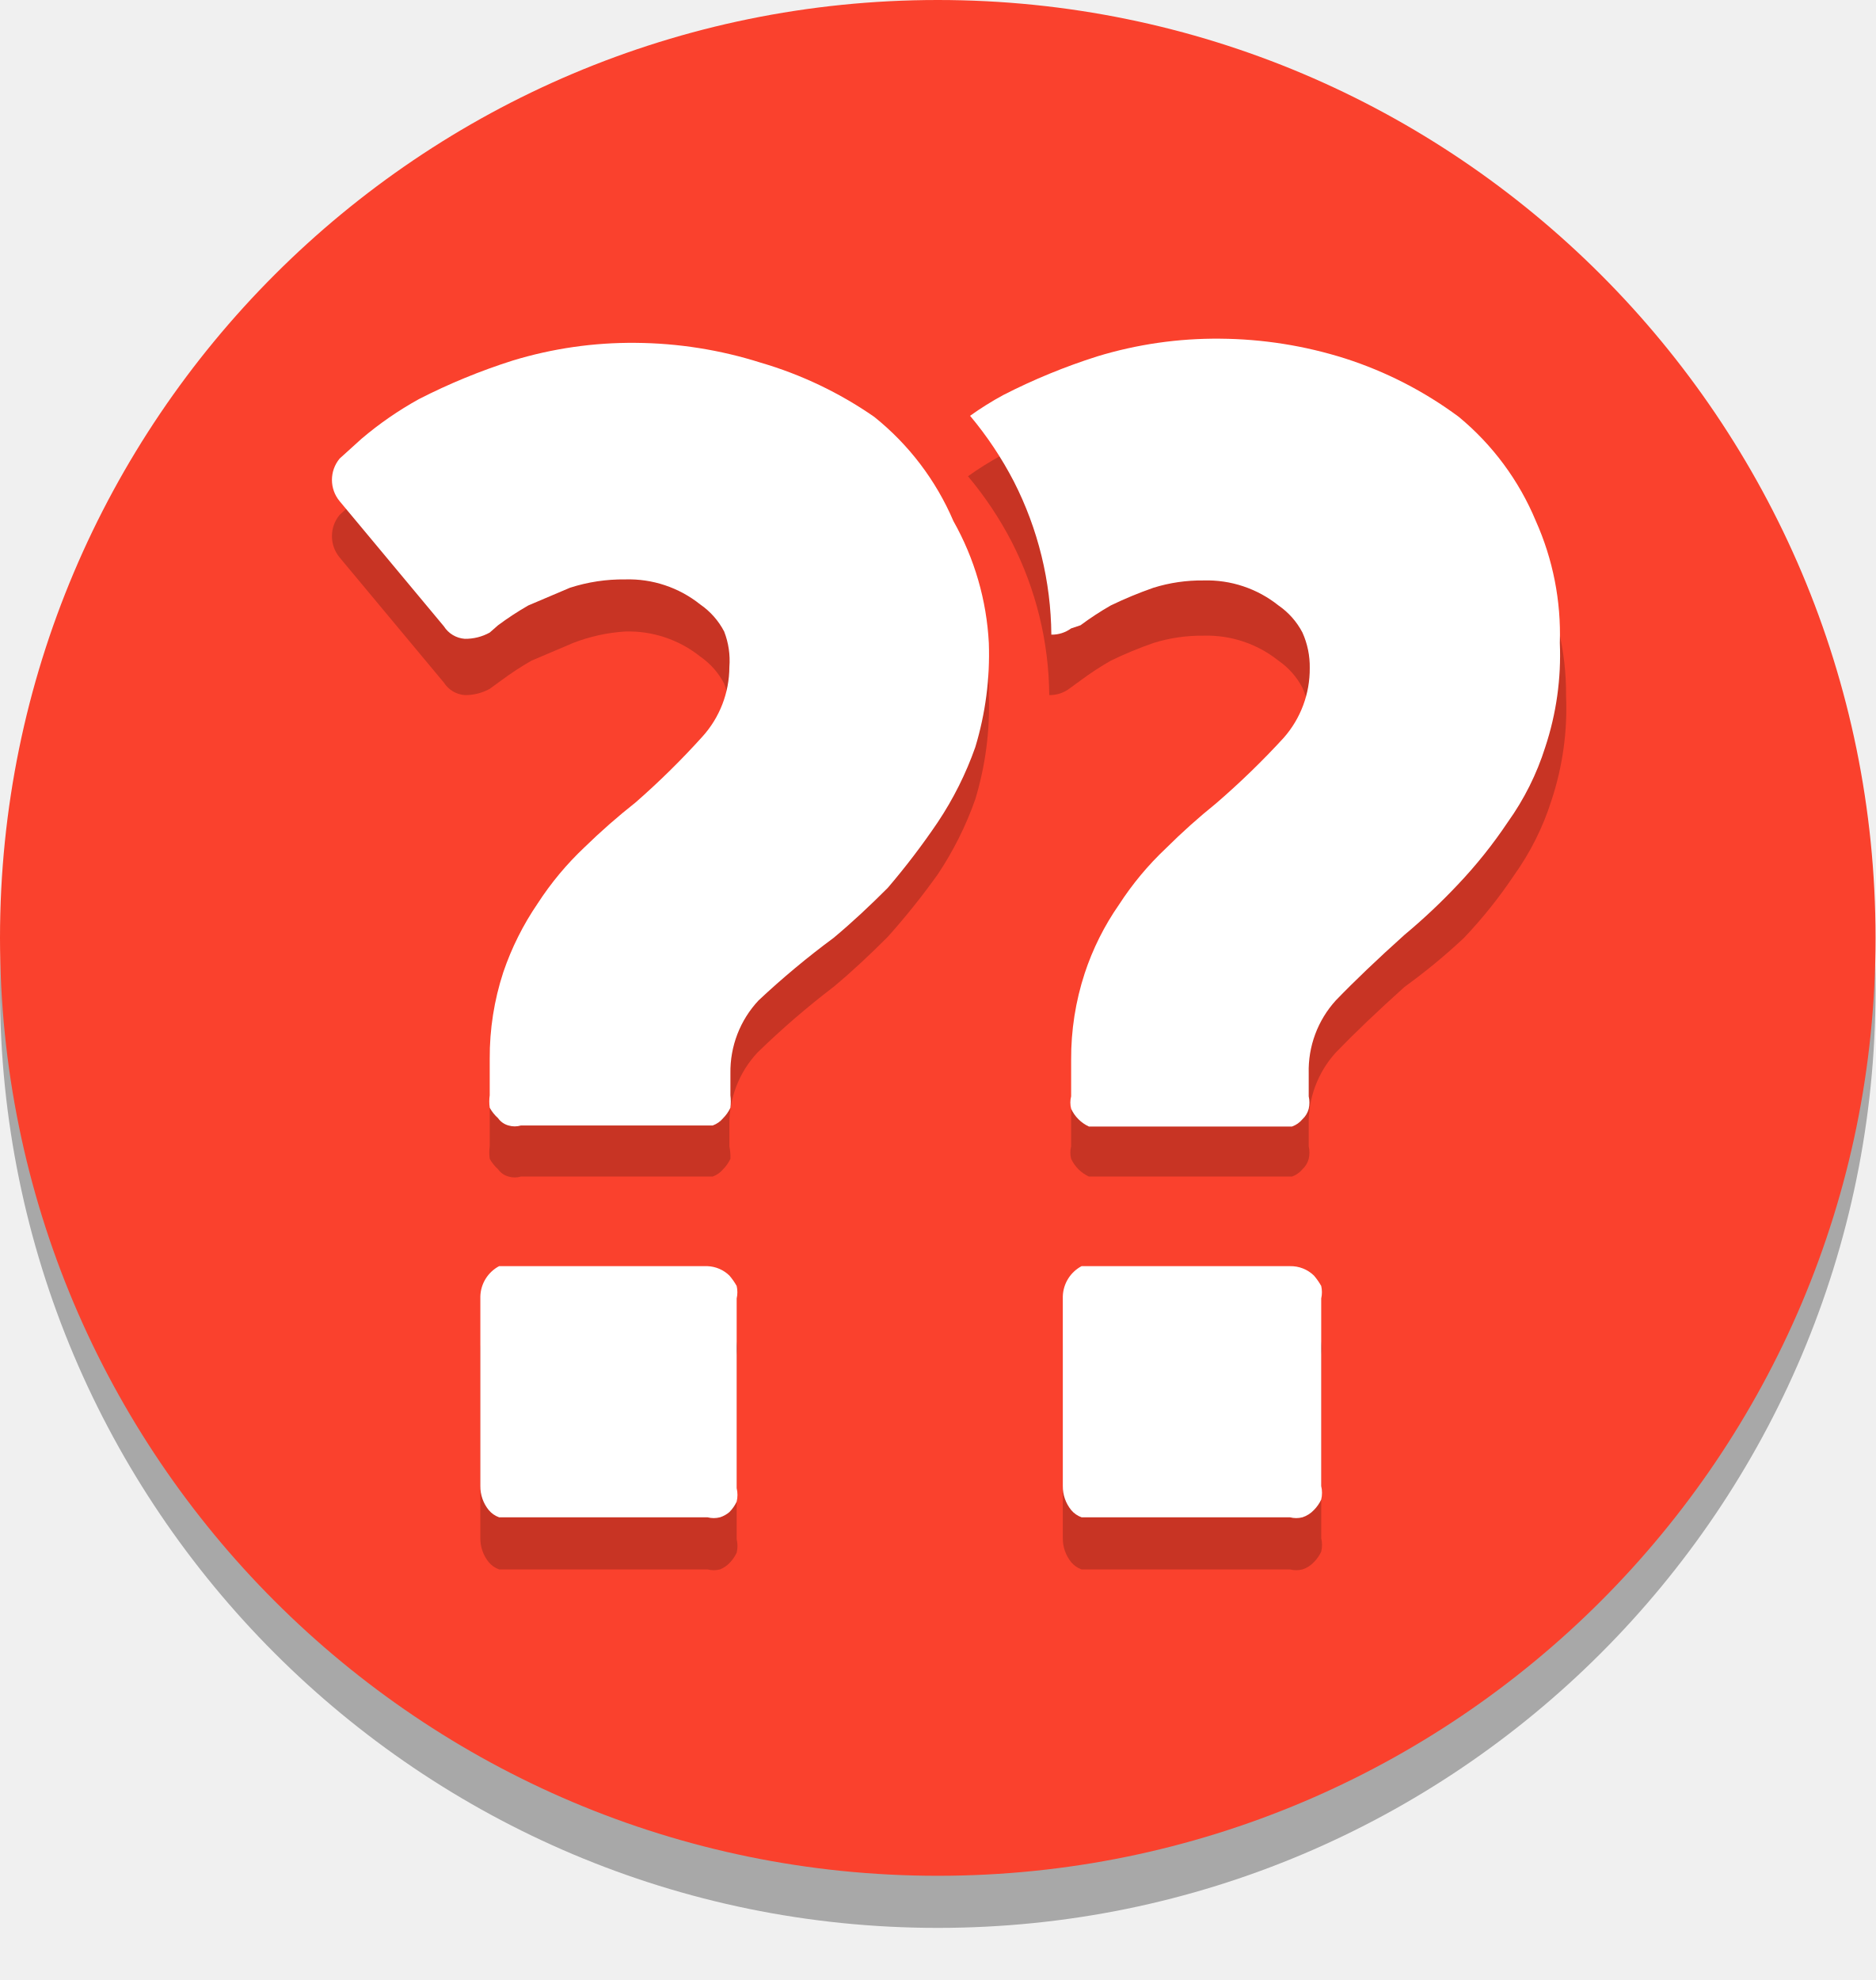
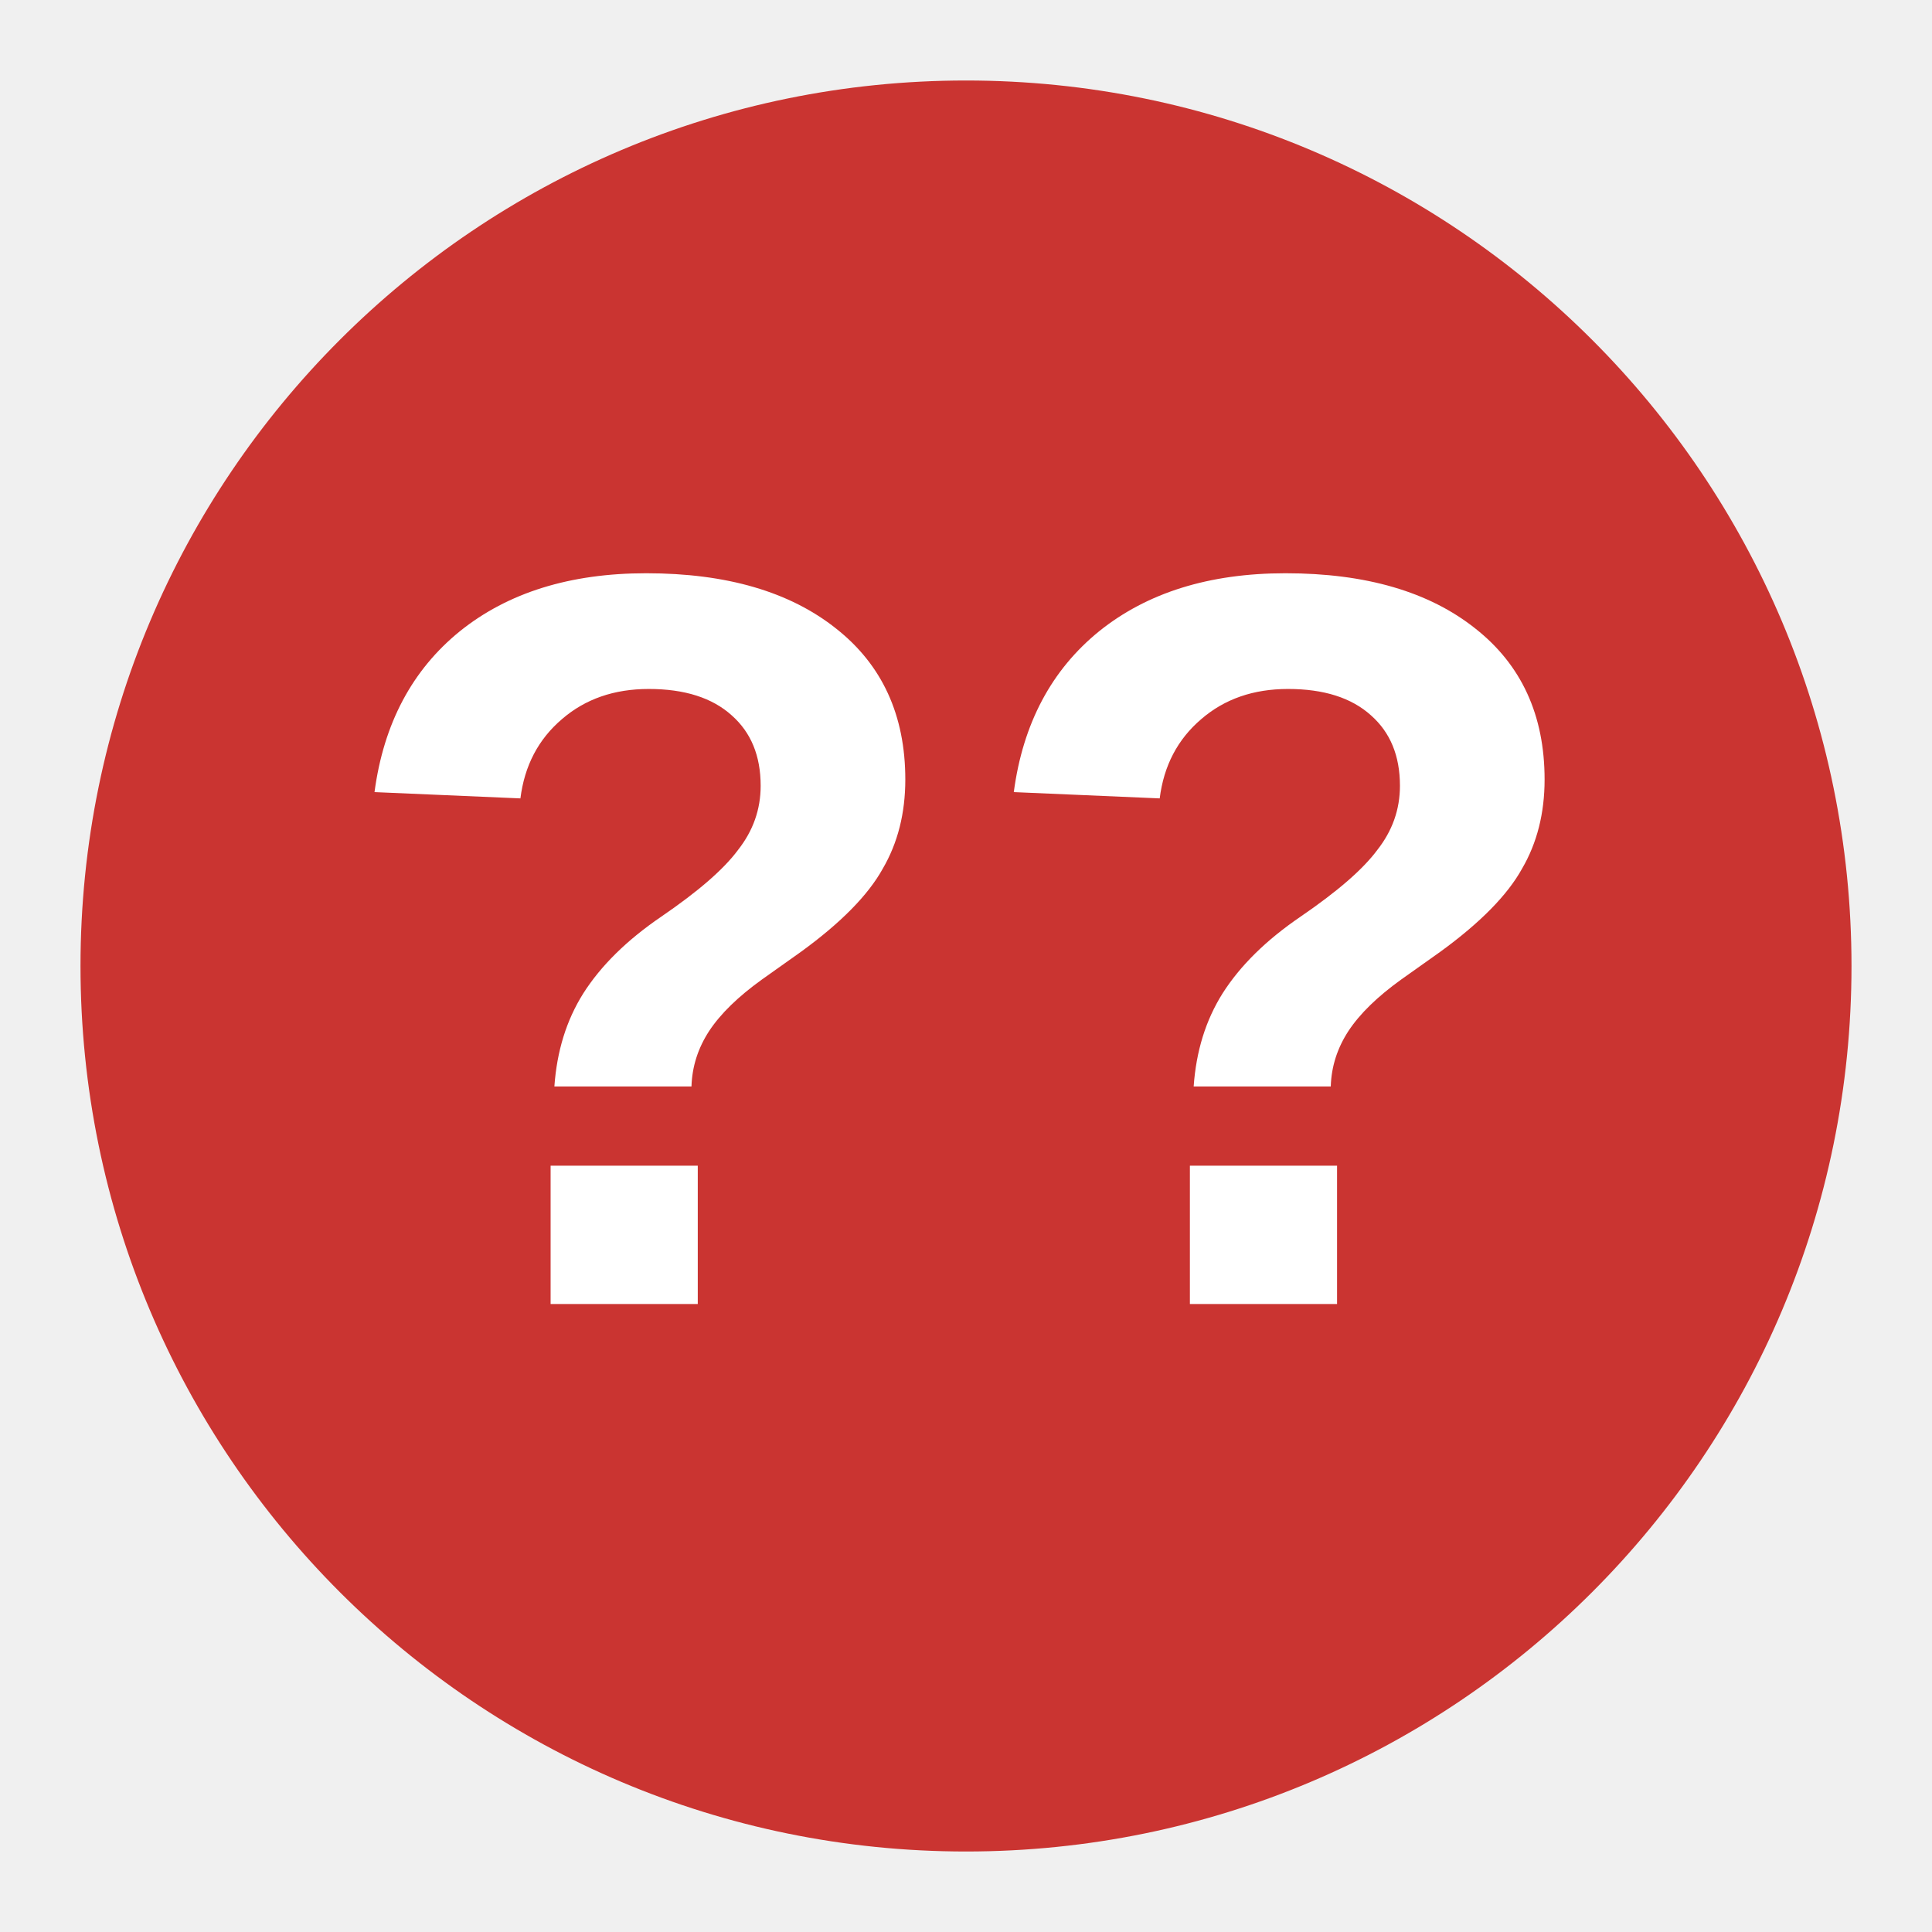
- <svg xmlns="http://www.w3.org/2000/svg" class="" width="100%" height="100%" viewBox="0 0 18 19" version="1.1" id="svg10" xml:space="preserve">
-   <defs id="defs10" />
-   <g id="blunder">
-     <path class="icon-shadow" opacity="0.3" d="M9,.5a9,9,0,1,0,9,9A9,9,0,0,0,9,.5Z" id="path1" />
-     <path class="icon-background" fill="#ca3431" d="M9,0a9,9,0,1,0,9,9A9,9,0,0,0,9,0Z" id="path2" style="fill:#fa412d;fill-opacity:1" />
-     <g class="icon-component-shadow" opacity="0.2" id="g6">
-       <path d="M14.74,5.45A2.58,2.58,0,0,0,14,4.54,3.76,3.76,0,0,0,12.89,4a4.07,4.07,0,0,0-1.2-.19A3.92,3.92,0,0,0,10.51,4a5.87,5.87,0,0,0-.9.37,3,3,0,0,0-.32.2,3.46,3.46,0,0,1,.42.63,3.29,3.29,0,0,1,.36,1.47.31.31,0,0,0,.19-.06l.11-.08a2.9,2.9,0,0,1,.29-.19,3.89,3.89,0,0,1,.41-.17,1.55,1.55,0,0,1,.48-.07,1.1,1.1,0,0,1,.72.24.72.72,0,0,1,.23.26.8.8,0,0,1,.07.34,1,1,0,0,1-.25.67,7.71,7.71,0,0,1-.65.63,6.2,6.2,0,0,0-.48.43,2.93,2.93,0,0,0-.45.54,2.55,2.55,0,0,0-.33.66,2.62,2.62,0,0,0-.13.83V11a.24.24,0,0,0,0,.12.35.35,0,0,0,.17.17l.12,0h1.71l.12,0a.23.23,0,0,0,.1-.07.21.21,0,0,0,.06-.1.27.27,0,0,0,0-.12V10.8a1,1,0,0,1,.26-.7q.27-.28.66-.63A5.79,5.79,0,0,0,14.05,9a4.51,4.51,0,0,0,.48-.6,2.56,2.56,0,0,0,.36-.72,2.81,2.81,0,0,0,.14-1A2.66,2.66,0,0,0,14.74,5.45Z" id="path3" />
-       <path d="M12.38,12.65H10.5l-.12,0a.34.34,0,0,0-.18.29v1.82a.36.36,0,0,0,.08.23.23.23,0,0,0,.1.07l.12,0h1.88a.24.24,0,0,0,.12,0,.26.26,0,0,0,.11-.07.36.36,0,0,0,.07-.1.28.28,0,0,0,0-.13V13a.27.27,0,0,0,0-.12.61.61,0,0,0-.07-.1A.32.32,0,0,0,12.38,12.65Z" id="path4" />
-       <path d="M6.79,12.65H4.91l-.12,0a.34.34,0,0,0-.18.29v1.82a.36.36,0,0,0,.08.23.23.23,0,0,0,.1.07l.12,0H6.79a.24.24,0,0,0,.12,0A.26.26,0,0,0,7,15a.36.36,0,0,0,.07-.1.28.28,0,0,0,0-.13V13a.27.27,0,0,0,0-.12.61.61,0,0,0-.07-.1A.32.32,0,0,0,6.79,12.65Z" id="path5" />
-       <path d="M8.39,4.54A3.76,3.76,0,0,0,7.3,4a4.07,4.07,0,0,0-1.2-.19A3.92,3.92,0,0,0,4.92,4a5.87,5.87,0,0,0-.9.37,3.37,3.37,0,0,0-.55.38l-.21.19a.32.32,0,0,0,0,.41l1,1.2a.26.26,0,0,0,.2.12.48.48,0,0,0,.24-.06l.11-.08a2.9,2.9,0,0,1,.29-.19l.4-.17A1.66,1.66,0,0,1,6,6.06a1.1,1.1,0,0,1,.72.24.72.72,0,0,1,.23.26A.77.77,0,0,1,7,6.9a1,1,0,0,1-.26.67,7.6,7.6,0,0,1-.64.63,6.28,6.28,0,0,0-.49.43,2.93,2.93,0,0,0-.45.54,2.72,2.72,0,0,0-.33.66,2.62,2.62,0,0,0-.13.83V11a.43.43,0,0,0,0,.12.39.39,0,0,0,.08.1.18.18,0,0,0,.1.07.21.21,0,0,0,.12,0H6.72l.12,0a.23.23,0,0,0,.1-.07.36.36,0,0,0,.07-.1A.5.5,0,0,0,7,11V10.8a1,1,0,0,1,.27-.7A8,8,0,0,1,8,9.47c.18-.15.35-.31.52-.48A7,7,0,0,0,9,8.39a3.23,3.23,0,0,0,.36-.72,3.07,3.07,0,0,0,.13-1,2.66,2.66,0,0,0-.29-1.27A2.58,2.58,0,0,0,8.39,4.54Z" id="path6" />
-     </g>
-     <g id="g10">
-       <path class="icon-component" fill="#fff" d="M14.74,5A2.58,2.58,0,0,0,14,4a3.76,3.76,0,0,0-1.09-.56,4.07,4.07,0,0,0-1.2-.19,3.92,3.92,0,0,0-1.18.17,5.87,5.87,0,0,0-.9.37,3,3,0,0,0-.32.2,3.46,3.46,0,0,1,.42.63,3.29,3.29,0,0,1,.36,1.47.31.31,0,0,0,.19-.06L10.37,6a2.9,2.9,0,0,1,.29-.19,3.89,3.89,0,0,1,.41-.17,1.55,1.55,0,0,1,.48-.07,1.1,1.1,0,0,1,.72.24.72.72,0,0,1,.23.26.8.8,0,0,1,.07.34,1,1,0,0,1-.25.67,7.71,7.71,0,0,1-.65.63,6.2,6.2,0,0,0-.48.43,2.93,2.93,0,0,0-.45.54,2.55,2.55,0,0,0-.33.66,2.62,2.62,0,0,0-.13.83v.35a.24.24,0,0,0,0,.12.35.35,0,0,0,.17.17l.12,0h1.71l.12,0a.23.23,0,0,0,.1-.07.21.21,0,0,0,.06-.1.27.27,0,0,0,0-.12V10.3a1,1,0,0,1,.26-.7q.27-.28.66-.63a5.79,5.79,0,0,0,.51-.48,4.51,4.51,0,0,0,.48-.6,2.56,2.56,0,0,0,.36-.72,2.81,2.81,0,0,0,.14-1A2.66,2.66,0,0,0,14.74,5Z" id="path7" />
-       <path class="icon-component" fill="#fff" d="M12.38,12.15H10.5l-.12,0a.34.34,0,0,0-.18.29v1.82a.36.36,0,0,0,.08.23.23.23,0,0,0,.1.07l.12,0h1.88a.24.24,0,0,0,.12,0,.26.26,0,0,0,.11-.07.36.36,0,0,0,.07-.1.28.28,0,0,0,0-.13V12.46a.27.27,0,0,0,0-.12.61.61,0,0,0-.07-.1A.32.32,0,0,0,12.38,12.15Z" id="path8" />
-       <path class="icon-component" fill="#fff" d="M6.79,12.15H4.91l-.12,0a.34.34,0,0,0-.18.29v1.82a.36.36,0,0,0,.08.23.23.23,0,0,0,.1.07l.12,0H6.79a.24.24,0,0,0,.12,0A.26.26,0,0,0,7,14.51a.36.36,0,0,0,.07-.1.28.28,0,0,0,0-.13V12.46a.27.27,0,0,0,0-.12.61.61,0,0,0-.07-.1A.32.32,0,0,0,6.79,12.15Z" id="path9" />
-       <path class="icon-component" fill="#fff" d="M8.39,4A3.76,3.76,0,0,0,7.3,3.48a4.07,4.07,0,0,0-1.2-.19,3.92,3.92,0,0,0-1.18.17,5.87,5.87,0,0,0-.9.37,3.37,3.37,0,0,0-.55.38l-.21.19a.32.32,0,0,0,0,.41l1,1.2a.26.26,0,0,0,.2.12.48.48,0,0,0,.24-.06L4.78,6a2.9,2.9,0,0,1,.29-.19l.4-.17A1.66,1.66,0,0,1,6,5.56a1.1,1.1,0,0,1,.72.24.72.72,0,0,1,.23.26A.77.77,0,0,1,7,6.4a1,1,0,0,1-.26.67,7.6,7.6,0,0,1-.64.63,6.28,6.28,0,0,0-.49.43,2.93,2.93,0,0,0-.45.54,2.72,2.72,0,0,0-.33.66,2.62,2.62,0,0,0-.13.83v.35a.43.43,0,0,0,0,.12.39.39,0,0,0,.08.1.18.18,0,0,0,.1.07.21.21,0,0,0,.12,0H6.72l.12,0a.23.23,0,0,0,.1-.07.36.36,0,0,0,.07-.1.5.5,0,0,0,0-.12V10.3a1,1,0,0,1,.27-.7A8,8,0,0,1,8,9c.18-.15.35-.31.52-.48A7,7,0,0,0,9,7.89a3.23,3.23,0,0,0,.36-.72,3.07,3.07,0,0,0,.13-1A2.66,2.66,0,0,0,9.15,5,2.58,2.58,0,0,0,8.39,4Z" id="path10" />
-     </g>
-   </g>
+ <svg xmlns="http://www.w3.org/2000/svg" viewBox="0 0 24 24" width="24" height="24" role="img">
+   <circle cx="12" cy="12" r="11" fill="#ca3431" />
+   <text x="12" y="16.2" text-anchor="middle" font-family="Arial, Helvetica, sans-serif" font-weight="700" font-size="13" fill="#fff">??</text>
</svg>
